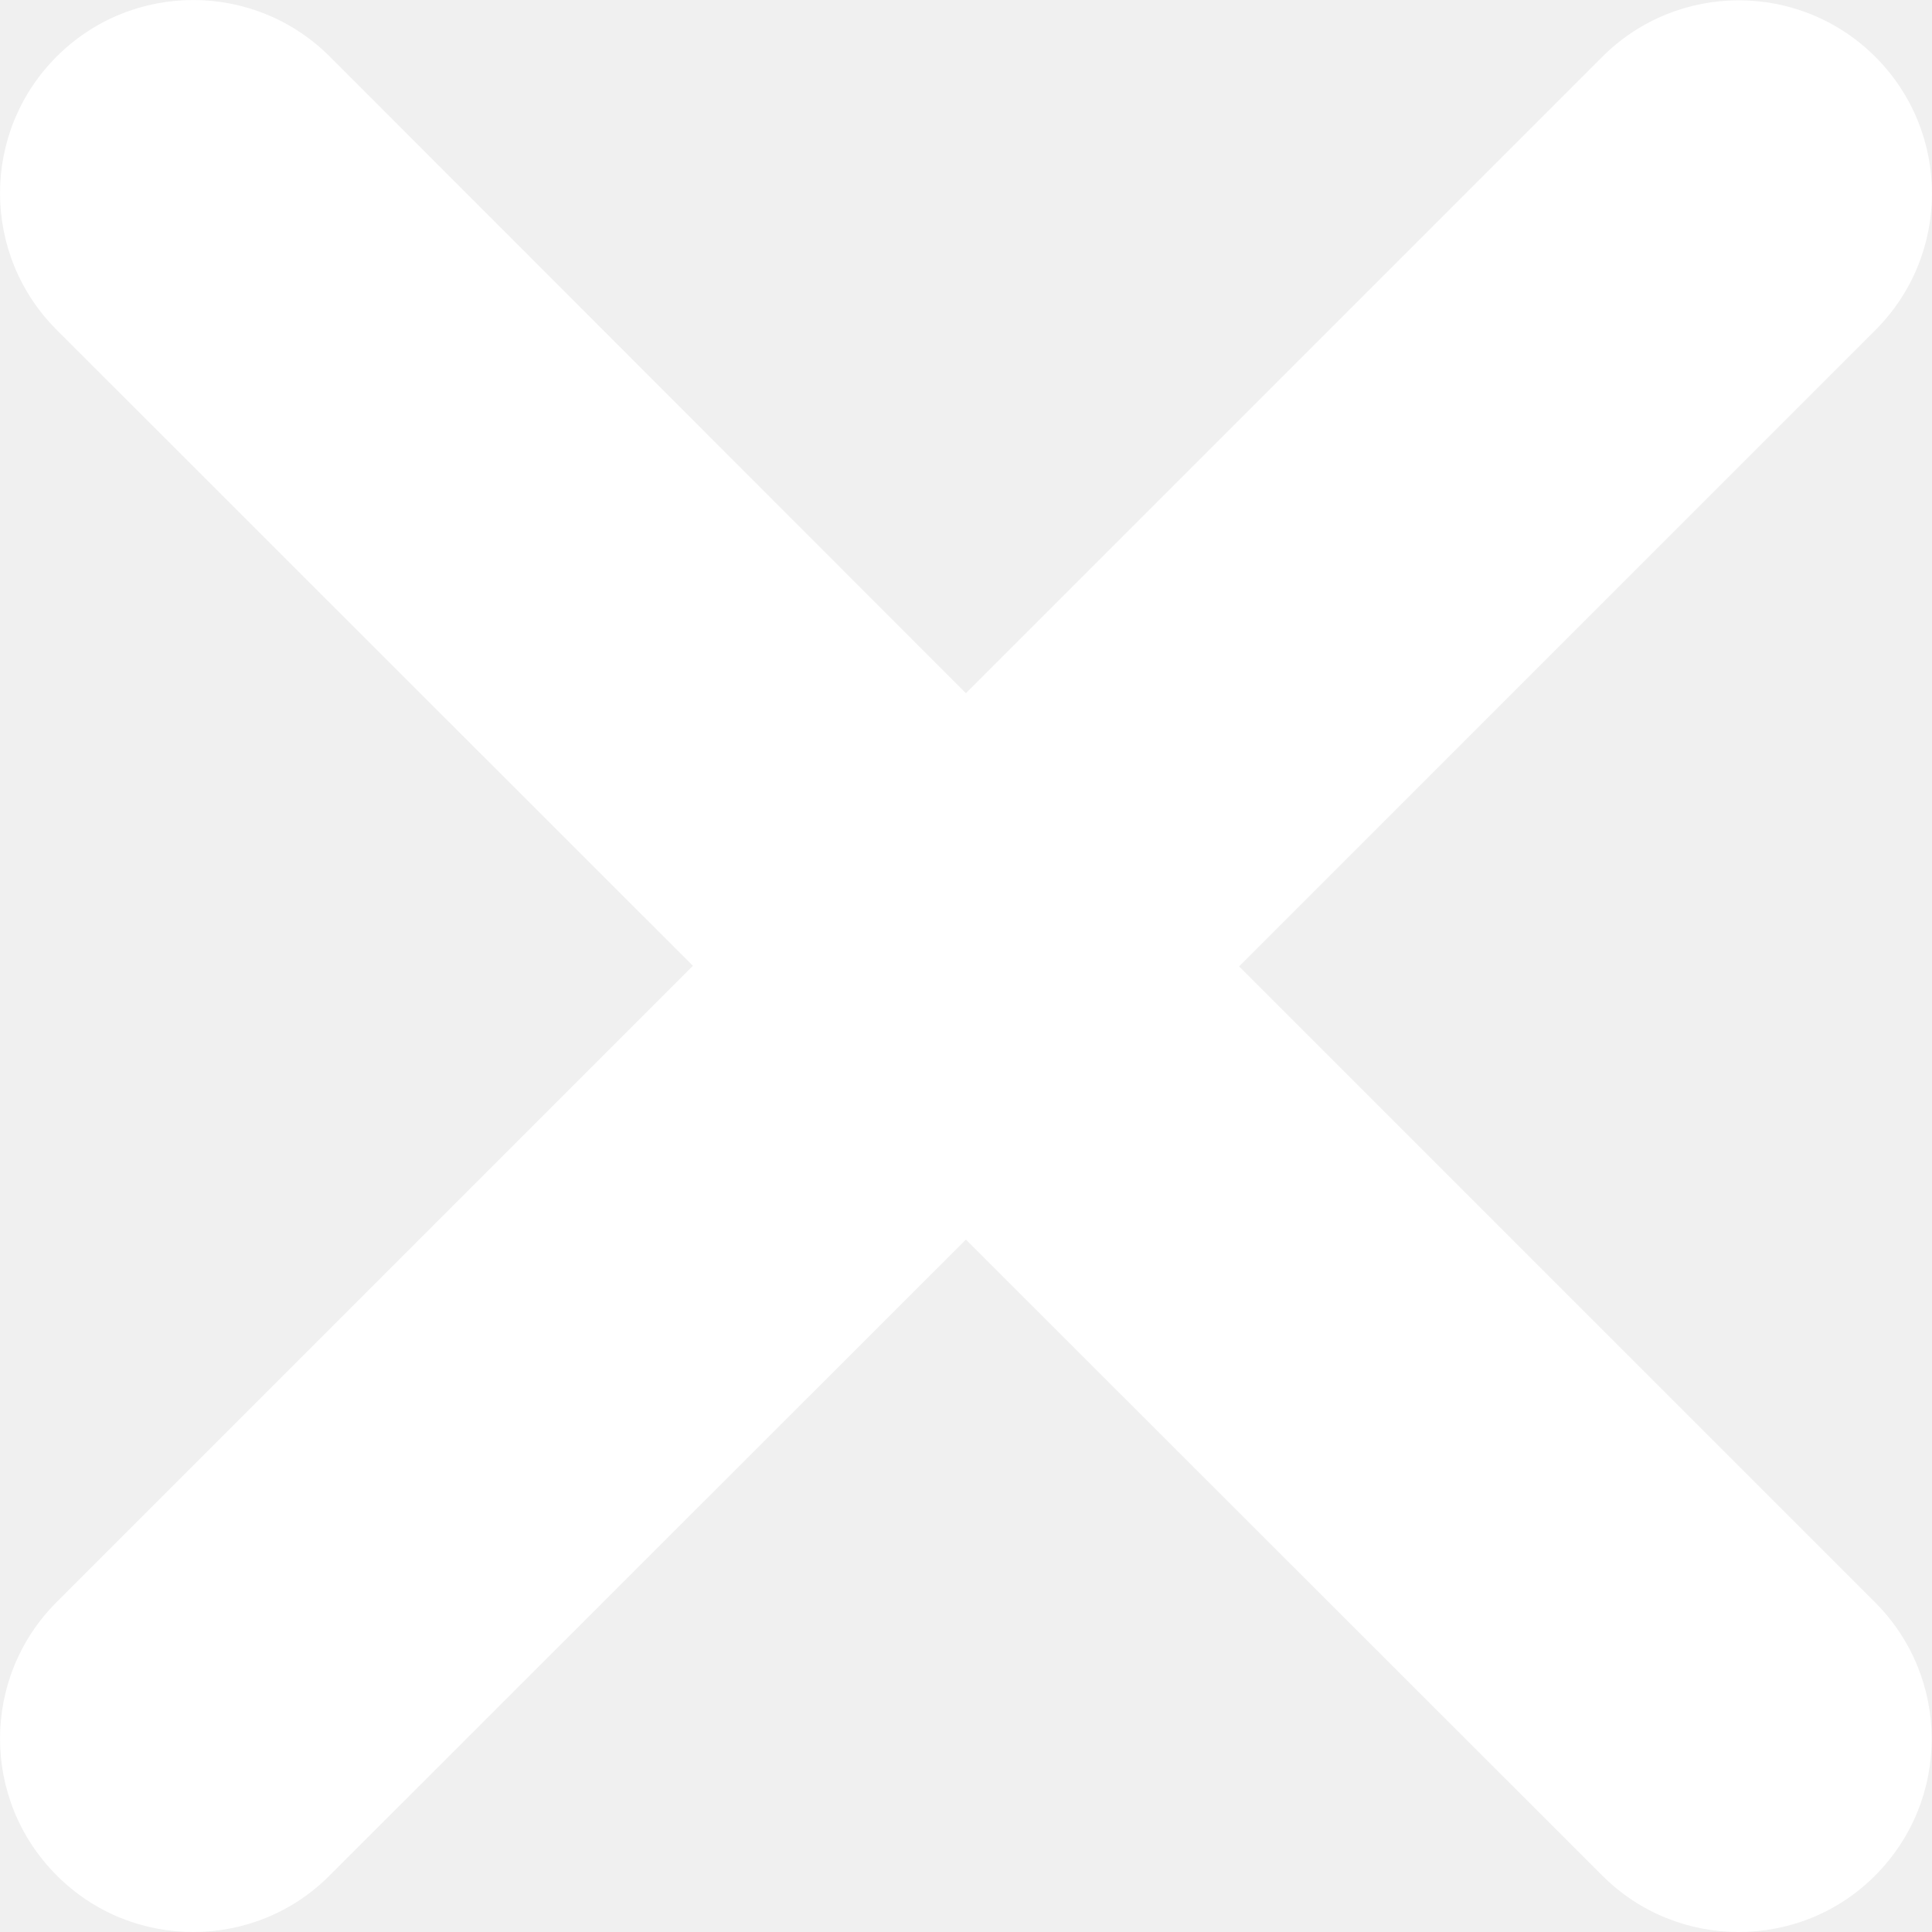
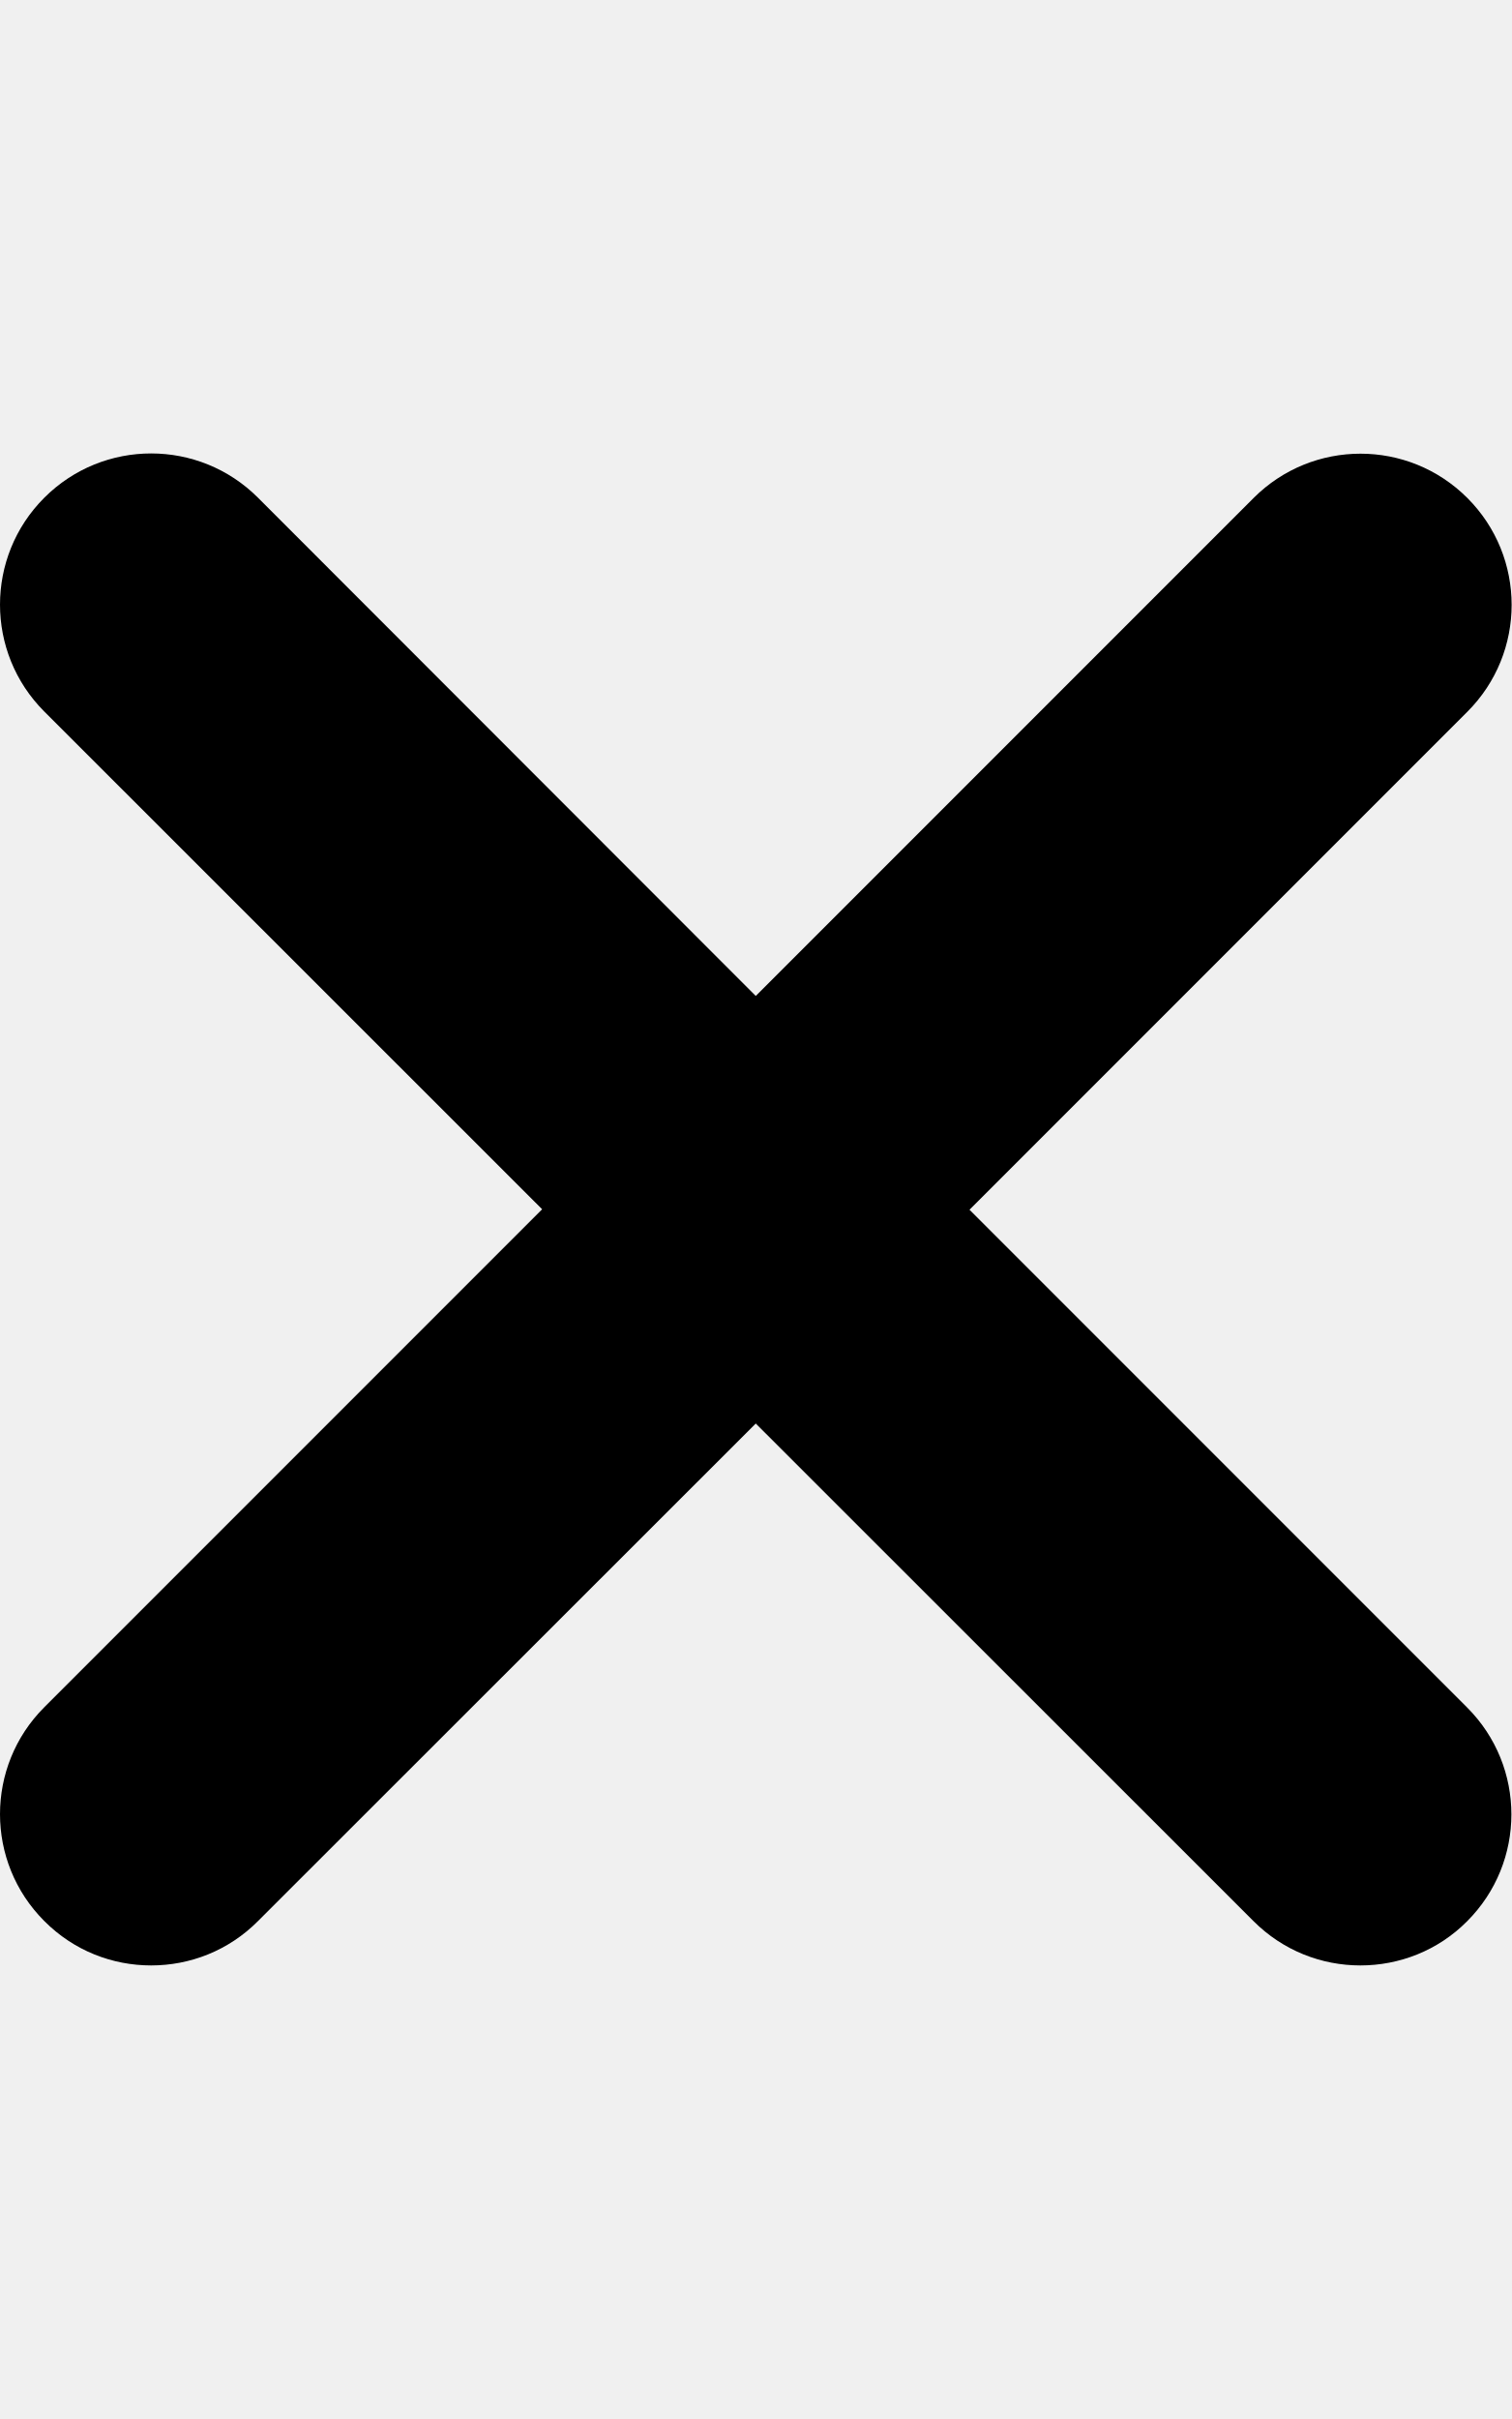
- <svg xmlns="http://www.w3.org/2000/svg" width="20" height="20" viewBox="0 0 20 20" fill="none">
-   <path d="M19.411 16.588C20.192 17.369 20.192 18.634 19.411 19.416C19.023 19.806 18.511 20 17.999 20C17.486 20 16.975 19.805 16.585 19.414L9.999 12.832L3.414 19.413C3.024 19.806 2.512 20 2 20C1.488 20 0.977 19.806 0.586 19.413C-0.195 18.631 -0.195 17.366 0.586 16.585L7.173 9.998L0.586 3.414C-0.195 2.633 -0.195 1.367 0.586 0.586C1.367 -0.195 2.633 -0.195 3.414 0.586L9.999 7.176L16.586 0.589C17.367 -0.192 18.633 -0.192 19.414 0.589C20.195 1.37 20.195 2.636 19.414 3.417L12.827 10.004L19.411 16.588Z" fill="white" />
+ <svg xmlns="http://www.w3.org/2000/svg" viewBox="0 0 320 512">
+   <path d="M310.6 361.4c12.5 12.5 12.5 32.75 0 45.25C304.4 412.9 296.2 416 288 416s-16.38-3.125-22.62-9.375L160 301.3L54.63 406.6C48.38 412.9 40.19 416 32 416S15.63 412.9 9.375 406.6c-12.5-12.5-12.5-32.75 0-45.25l105.4-105.4L9.375 150.6c-12.5-12.5-12.5-32.75 0-45.25s32.75-12.5 45.25 0L160 210.8l105.4-105.4c12.5-12.5 32.75-12.5 45.25 0s12.5 32.75 0 45.25l-105.4 105.4L310.6 361.4z" />
</svg>
